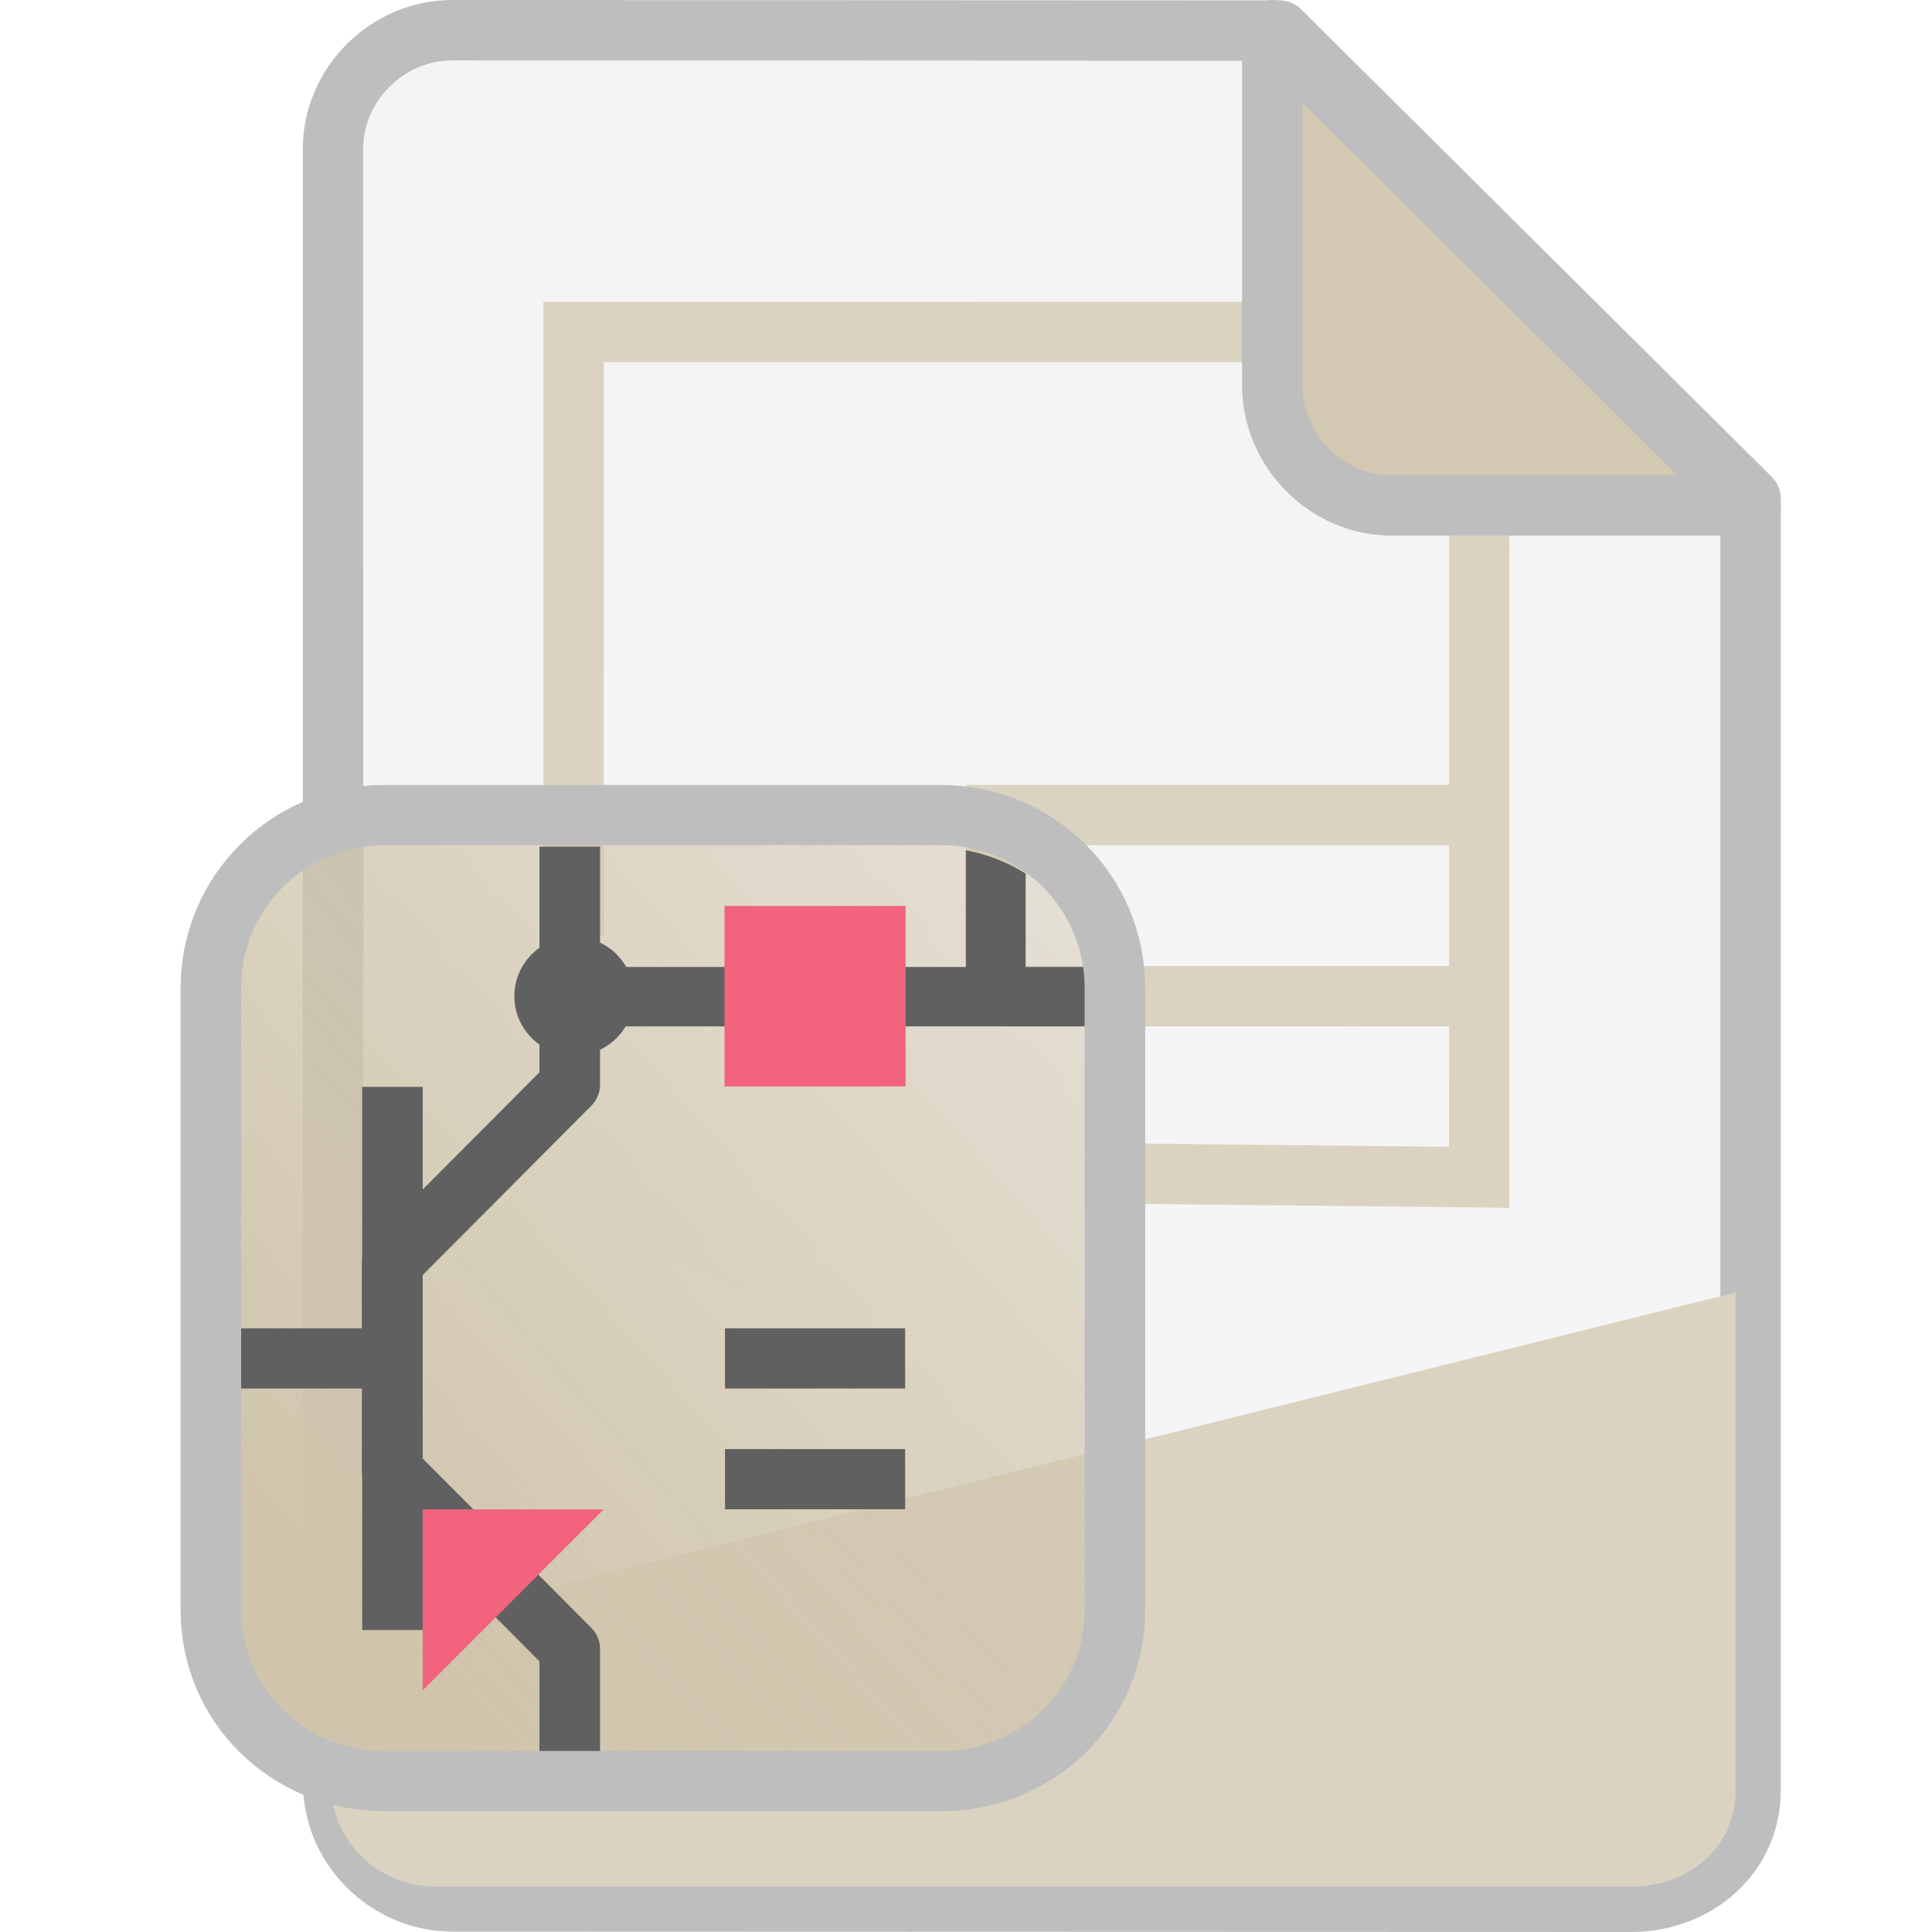
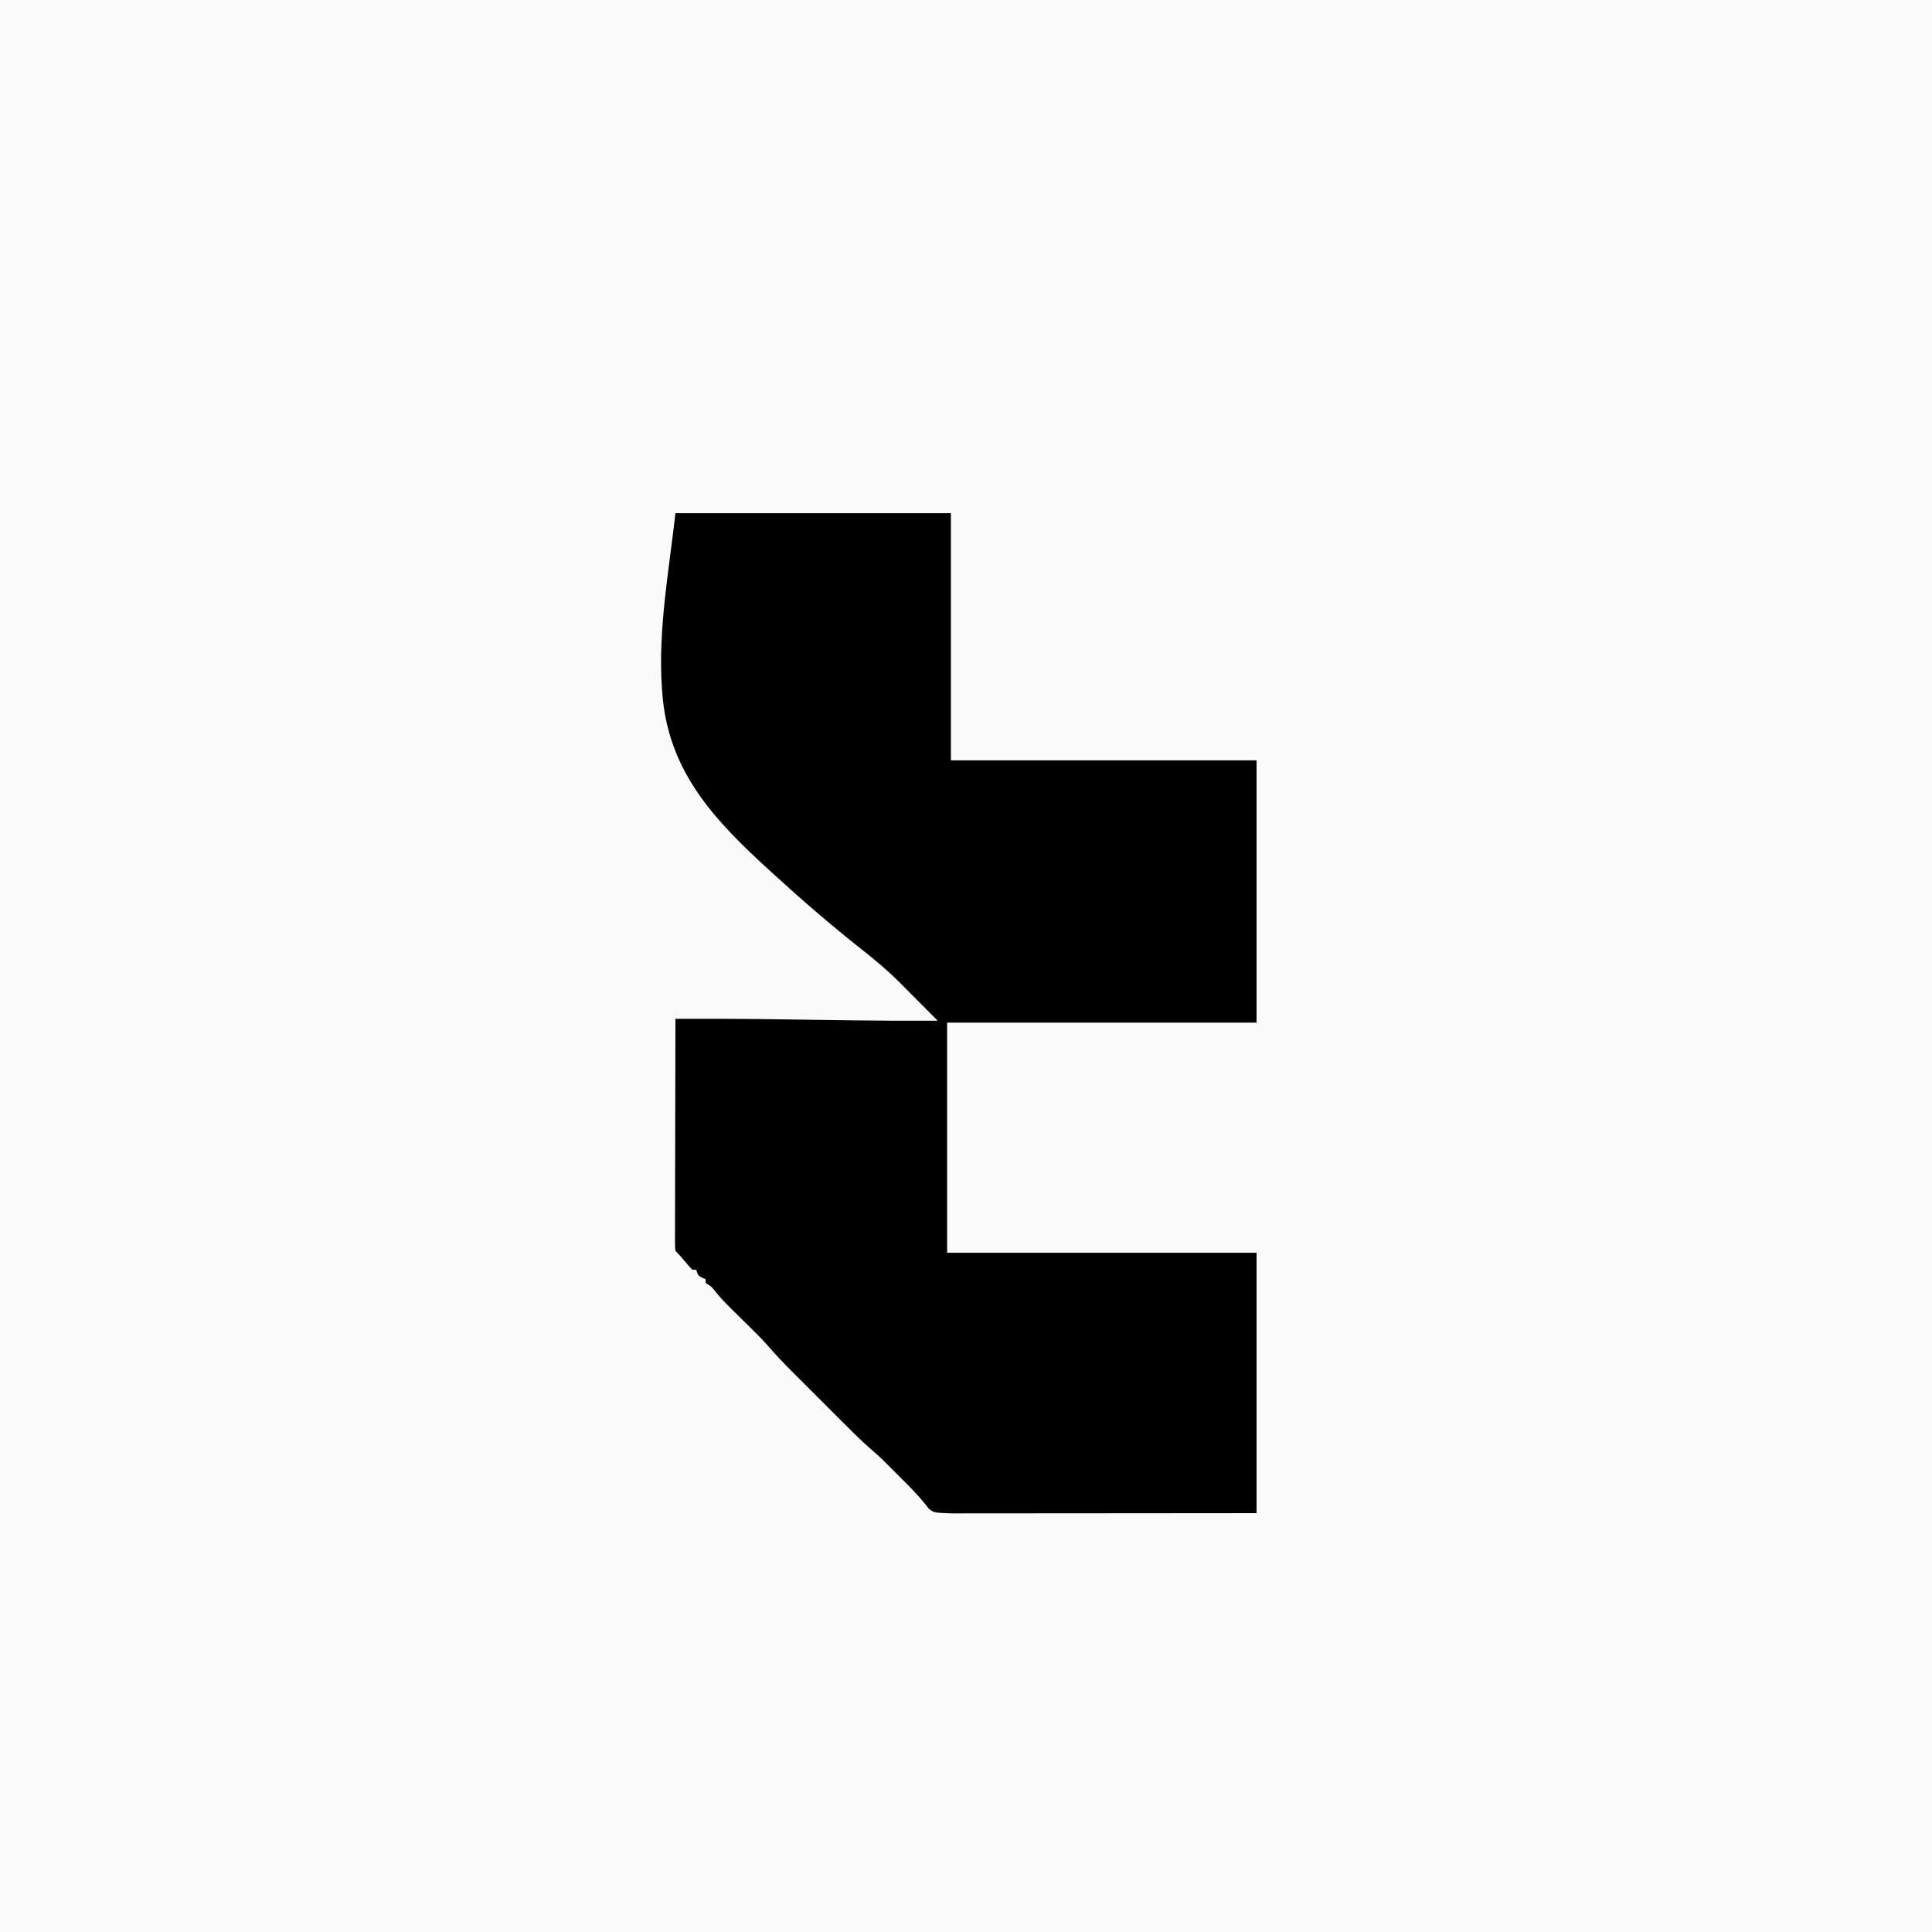
- <svg xmlns="http://www.w3.org/2000/svg" xmlns:xlink="http://www.w3.org/1999/xlink" id="Слой_1" data-name="Слой 1" viewBox="0 0 32 32" version="1.1" width="32" height="32">
-   <defs id="defs159429">
-     <marker style="overflow:visible" id="marker3727" refX="0" refY="0" orient="auto">
-       <path transform="matrix(0.2,0,0,0.2,1.48,0.2)" style="fill:#c9ddc9;fill-opacity:1;fill-rule:evenodd;stroke:#c9ddc9;stroke-width:1pt;stroke-opacity:1" d="m -2.5,-1 c 0,2.76 -2.24,5 -5,5 -2.76,0 -5,-2.24 -5,-5 0,-2.76 2.24,-5 5,-5 2.76,0 5,2.24 5,5 z" id="path3725" />
-     </marker>
-     <style id="style159427">.cls-1{fill:#1a81c4;}</style>
-     <linearGradient xlink:href="#radialGradient1350" id="linearGradient5941" gradientUnits="userSpaceOnUse" gradientTransform="matrix(1.844168,0,0,1.832348,186.8865,139.9691)" x1="-160.867" y1="118.533" x2="-67.733" y2="-76.2" />
-     <radialGradient id="radialGradient1350" cx="50.009" cy="23.272" r="28.023" gradientTransform="matrix(0,-0.4596185,0.818261,0,80.07145,-81.23916)" gradientUnits="userSpaceOnUse">
-       <stop offset="0" stop-color="#2b4bed" id="stop1346" style="stop-color:#ffffff;stop-opacity:1" />
-       <stop offset="1" stop-color="#2b2fb7" id="stop1348" style="stop-color:#f3f3f3;stop-opacity:1" />
-     </radialGradient>
-     <radialGradient id="radialGradient1350-3" cx="50.009" cy="23.272" r="28.023" gradientTransform="matrix(0,-0.4596185,0.818261,0,80.07145,-81.23916)" gradientUnits="userSpaceOnUse">
-       <stop offset="0" stop-color="#2b4bed" id="stop1346-6" style="stop-color:#ffffff;stop-opacity:1" />
-       <stop offset="1" stop-color="#2b2fb7" id="stop1348-7" style="stop-color:#f3f3f3;stop-opacity:1" />
-     </radialGradient>
-     <clipPath clipPathUnits="userSpaceOnUse" id="clipPath1720">
-       <rect style="fill:none;fill-opacity:1;stroke:#333333;stroke-width:2;stroke-linecap:round;stroke-linejoin:round;stroke-miterlimit:4;stroke-dasharray:none;stroke-opacity:1" id="rect1722" width="16" height="16" x="8" y="5" ry="2.656" />
-     </clipPath>
-     <clipPath clipPathUnits="userSpaceOnUse" id="clipPath2395">
-       <rect style="fill:none;fill-opacity:1;stroke:#333333;stroke-width:2;stroke-linecap:round;stroke-linejoin:round;stroke-miterlimit:4;stroke-dasharray:none;stroke-opacity:1" id="rect2393" width="16" height="16" x="8" y="5" ry="2.656" />
-     </clipPath>
-     <radialGradient id="radialGradient1350-5" cx="50.009" cy="23.272" r="28.023" gradientTransform="matrix(0,-0.4596185,0.818261,0,80.07145,-81.23916)" gradientUnits="userSpaceOnUse">
-       <stop offset="0" stop-color="#2b4bed" id="stop1346-3" style="stop-color:#ffffff;stop-opacity:1" />
-       <stop offset="1" stop-color="#2b2fb7" id="stop1348-5" style="stop-color:#f3f3f3;stop-opacity:1" />
-     </radialGradient>
-     <radialGradient id="radialGradient2461" cx="50.009" cy="23.272" r="28.023" gradientTransform="matrix(0,-0.4596185,0.818261,0,80.07145,-81.23916)" gradientUnits="userSpaceOnUse">
-       <stop offset="0" stop-color="#2b4bed" id="stop2457" style="stop-color:#ffffff;stop-opacity:1" />
-       <stop offset="1" stop-color="#2b2fb7" id="stop2459" style="stop-color:#f3f3f3;stop-opacity:1" />
-     </radialGradient>
-     <clipPath clipPathUnits="userSpaceOnUse" id="clipPath1720-0">
-       <rect style="fill:none;fill-opacity:1;stroke:#333333;stroke-width:2;stroke-linecap:round;stroke-linejoin:round;stroke-miterlimit:4;stroke-dasharray:none;stroke-opacity:1" id="rect1722-9" width="16" height="16" x="8" y="5" ry="2.656" />
-     </clipPath>
-     <clipPath clipPathUnits="userSpaceOnUse" id="clipPath2473">
-       <rect style="fill:none;fill-opacity:1;stroke:#333333;stroke-width:2;stroke-linecap:round;stroke-linejoin:round;stroke-miterlimit:4;stroke-dasharray:none;stroke-opacity:1" id="rect2471" width="16" height="16" x="8" y="5" ry="2.656" />
-     </clipPath>
-     <radialGradient id="radialGradient1350-7" cx="50.009" cy="23.272" r="28.023" gradientTransform="matrix(0,-0.4596185,0.818261,0,80.07145,-81.23916)" gradientUnits="userSpaceOnUse">
-       <stop offset="0" stop-color="#2b4bed" id="stop1346-36" style="stop-color:#ffffff;stop-opacity:1" />
-       <stop offset="1" stop-color="#2b2fb7" id="stop1348-1" style="stop-color:#f3f3f3;stop-opacity:1" />
-     </radialGradient>
-     <radialGradient id="radialGradient2612" cx="50.009" cy="23.272" r="28.023" gradientTransform="matrix(0,-0.4596185,0.818261,0,80.07145,-81.23916)" gradientUnits="userSpaceOnUse">
-       <stop offset="0" stop-color="#2b4bed" id="stop2608" style="stop-color:#ffffff;stop-opacity:1" />
-       <stop offset="1" stop-color="#2b2fb7" id="stop2610" style="stop-color:#f3f3f3;stop-opacity:1" />
-     </radialGradient>
-     <clipPath clipPathUnits="userSpaceOnUse" id="clipPath1720-7">
-       <rect style="fill:none;fill-opacity:1;stroke:#333333;stroke-width:2;stroke-linecap:round;stroke-linejoin:round;stroke-miterlimit:4;stroke-dasharray:none;stroke-opacity:1" id="rect1722-8" width="16" height="16" x="8" y="5" ry="2.656" />
-     </clipPath>
-     <clipPath clipPathUnits="userSpaceOnUse" id="clipPath2624">
-       <rect style="fill:none;fill-opacity:1;stroke:#333333;stroke-width:2;stroke-linecap:round;stroke-linejoin:round;stroke-miterlimit:4;stroke-dasharray:none;stroke-opacity:1" id="rect2622" width="16" height="16" x="8" y="5" ry="2.656" />
-     </clipPath>
-     <radialGradient id="radialGradient1350-36" cx="50.009" cy="23.272" r="28.023" gradientTransform="matrix(0,-0.4596185,0.818261,0,80.07145,-81.23916)" gradientUnits="userSpaceOnUse">
-       <stop offset="0" stop-color="#2b4bed" id="stop1346-7" style="stop-color:#ffffff;stop-opacity:1" />
-       <stop offset="1" stop-color="#2b2fb7" id="stop1348-53" style="stop-color:#f3f3f3;stop-opacity:1" />
-     </radialGradient>
-     <linearGradient id="linearGradient5976">
-       <stop style="stop-color:#d0c5ac;stop-opacity:1;" offset="0" id="stop5972" />
-       <stop style="stop-color:#d0c5ac;stop-opacity:0;" offset="1" id="stop5974" />
-     </linearGradient>
-     <linearGradient xlink:href="#linearGradient5976" id="linearGradient1260" gradientUnits="userSpaceOnUse" gradientTransform="matrix(3.626218,0,0,3.746458,361.1039,599.6952)" x1="-93.133" y1="-105.833" x2="-42.333" y2="-152.4" />
-   </defs>
-   <g id="g937" transform="scale(0.25)">
-     <path id="path5939" style="fill:url(#linearGradient5941);fill-opacity:1;stroke:#bebebe;stroke-width:4;stroke-linecap:square;stroke-linejoin:round;stroke-miterlimit:4;stroke-dasharray:none;stroke-dashoffset:0;stroke-opacity:1;paint-order:normal" d="m 29.984,2 54.802,0.025 31.194,30.994 v 85.602 c 0,4.297 -3.597,7.381 -7.922,7.379 l -78.073,-0.025 c -4.325,-0.001 -7.922,-3.574 -7.922,-7.871 V 9.871 c 0,-4.297 3.597,-7.873 7.922,-7.871 z" />
-     <path id="path5956" style="fill:#dbd3c2;fill-opacity:1;stroke:none;stroke-width:0.745;stroke-linecap:square;stroke-linejoin:round;stroke-miterlimit:4;stroke-dasharray:none;stroke-dashoffset:0;stroke-opacity:1;paint-order:normal" d="M 114.989,85.634 21.903,108.757 v 9.347 c 0,3.806 3.102,6.888 6.932,6.888 h 79.222 c 3.83,0 6.932,-2.59 6.932,-6.396 z M 20.132,118.286 v 0.183 c 0,1.115 0.244,2.168 0.666,3.124 -0.425,-1.02 -0.666,-2.135 -0.666,-3.307 z" />
-     <path style="fill:none;stroke:#dbd3c2;stroke-width:4;stroke-linecap:square;stroke-miterlimit:4;stroke-dasharray:none;stroke-opacity:1;paint-order:fill markers stroke" d="M 38,60 V 22 H 98 V 78 L 75.526,77.763" id="path880" />
-     <path style="color:#000000;font-style:normal;font-variant:normal;font-weight:normal;font-stretch:normal;font-size:medium;line-height:normal;font-family:sans-serif;font-variant-ligatures:normal;font-variant-position:normal;font-variant-caps:normal;font-variant-numeric:normal;font-variant-alternates:normal;font-variant-east-asian:normal;font-feature-settings:normal;font-variation-settings:normal;text-indent:0;text-align:start;text-decoration:none;text-decoration-line:none;text-decoration-style:solid;text-decoration-color:#000000;letter-spacing:normal;word-spacing:normal;text-transform:none;writing-mode:lr-tb;direction:ltr;text-orientation:mixed;dominant-baseline:auto;baseline-shift:baseline;text-anchor:start;white-space:normal;shape-padding:0;shape-margin:0;inline-size:0;clip-rule:nonzero;display:inline;overflow:visible;visibility:visible;isolation:auto;mix-blend-mode:normal;color-interpolation:sRGB;color-interpolation-filters:linearRGB;solid-color:#000000;solid-opacity:1;vector-effect:none;fill:#000000;fill-opacity:0;fill-rule:nonzero;stroke:none;stroke-width:5.214;stroke-linecap:round;stroke-linejoin:miter;stroke-miterlimit:4;stroke-dasharray:none;stroke-dashoffset:0;stroke-opacity:1;paint-order:fill markers stroke;color-rendering:auto;image-rendering:auto;shape-rendering:auto;text-rendering:auto;enable-background:accumulate;stop-color:#000000" d="m 59.047,22.455 h 29.276 c 0.541,0 0.976,0.432 0.976,0.97 v 13.575 c 0,0.537 -0.435,0.97 -0.976,0.97 H 59.047 c -0.541,0 -0.976,-0.432 -0.976,-0.97 V 23.424 c 0,-0.537 0.435,-0.97 0.976,-0.97 z" id="path6035" />
-     <path id="path5943" style="fill:#d3c9b2;fill-opacity:1;stroke:#bebebe;stroke-width:4;stroke-linecap:square;stroke-linejoin:round;stroke-miterlimit:4;stroke-dasharray:none;stroke-dashoffset:0;stroke-opacity:1;paint-order:normal" d="m 84.29,2 v 23.489 c 0,4.366 3.597,8.003 7.922,7.996 h 23.767 z" />
-     <path style="fill:none;stroke:#dbd3c2;stroke-width:4;stroke-linecap:round;stroke-miterlimit:4;stroke-dasharray:none;stroke-opacity:1;paint-order:fill markers stroke" d="M 96,54 H 66 l -0.055,9.006" id="path3265" />
-     <path style="fill:none;stroke:#dbd3c2;stroke-width:4;stroke-linecap:round;stroke-miterlimit:4;stroke-dasharray:none;stroke-opacity:1;paint-order:fill markers stroke" d="M 97.358,66 H 66.642" id="path1203" />
-     <g id="g34146" transform="matrix(0.4951398,0,0,0.4919662,6.058322,1.016068)" style="stroke-width:2.026">
-       <path style="color:#000000;font-style:normal;font-variant:normal;font-weight:normal;font-stretch:normal;font-size:medium;line-height:normal;font-family:sans-serif;font-variant-ligatures:normal;font-variant-position:normal;font-variant-caps:normal;font-variant-numeric:normal;font-variant-alternates:normal;font-variant-east-asian:normal;font-feature-settings:normal;font-variation-settings:normal;text-indent:0;text-align:start;text-decoration:none;text-decoration-line:none;text-decoration-style:solid;text-decoration-color:#000000;letter-spacing:normal;word-spacing:normal;text-transform:none;writing-mode:lr-tb;direction:ltr;text-orientation:mixed;dominant-baseline:auto;baseline-shift:baseline;text-anchor:start;white-space:normal;shape-padding:0;shape-margin:0;inline-size:0;clip-rule:nonzero;display:inline;overflow:visible;visibility:visible;isolation:auto;mix-blend-mode:normal;color-interpolation:sRGB;color-interpolation-filters:linearRGB;solid-color:#000000;solid-opacity:1;vector-effect:none;fill:url(#linearGradient1260);fill-opacity:1;fill-rule:nonzero;stroke:none;stroke-width:4.08;stroke-linecap:square;stroke-linejoin:round;stroke-miterlimit:4;stroke-dasharray:none;stroke-dashoffset:0;stroke-opacity:1;paint-order:markers stroke fill;color-rendering:auto;image-rendering:auto;shape-rendering:auto;text-rendering:auto;enable-background:accumulate;stop-color:#000000" d="M 35.625,111.641 H 114.375 c 13.088,0 23.625,10.559 23.625,23.676 V 214.594 C 138,227.711 127.463,238 114.375,238 H 35.625 C 22.537,238 12,227.711 12,214.594 v -79.278 c 0,-11.676 11.848,-23.676 23.625,-23.676 z" id="path1600" />
-       <path style="fill:#dbd3c2;fill-opacity:1;stroke:#606060;stroke-width:8.105;stroke-linecap:square;stroke-linejoin:round;stroke-miterlimit:4;stroke-dasharray:none;stroke-opacity:1;paint-order:fill markers stroke" d="M 104.825,180.874 H 88.825" id="path1205" />
-       <path style="fill:#dbd3c2;fill-opacity:1;stroke:#606060;stroke-width:8.105;stroke-linecap:square;stroke-linejoin:round;stroke-miterlimit:4;stroke-dasharray:none;stroke-opacity:1;paint-order:fill markers stroke" d="M 104.825,197.135 H 88.825" id="path1207" />
-       <path id="path1608" style="color:#000000;font-style:normal;font-variant:normal;font-weight:normal;font-stretch:normal;font-size:medium;line-height:normal;font-family:sans-serif;font-variant-ligatures:normal;font-variant-position:normal;font-variant-caps:normal;font-variant-numeric:normal;font-variant-alternates:normal;font-variant-east-asian:normal;font-feature-settings:normal;font-variation-settings:normal;text-indent:0;text-align:start;text-decoration:none;text-decoration-line:none;text-decoration-style:solid;text-decoration-color:#000000;letter-spacing:normal;word-spacing:normal;text-transform:none;writing-mode:lr-tb;direction:ltr;text-orientation:mixed;dominant-baseline:auto;baseline-shift:baseline;text-anchor:start;white-space:normal;shape-padding:0;shape-margin:0;inline-size:0;clip-rule:nonzero;display:inline;overflow:visible;visibility:visible;isolation:auto;mix-blend-mode:normal;color-interpolation:sRGB;color-interpolation-filters:linearRGB;solid-color:#000000;solid-opacity:1;vector-effect:none;fill:#606060;fill-opacity:1;fill-rule:nonzero;stroke:none;stroke-width:2.026;stroke-linecap:square;stroke-linejoin:round;stroke-miterlimit:4;stroke-dasharray:none;stroke-dashoffset:0;stroke-opacity:1;paint-order:fill markers stroke;color-rendering:auto;image-rendering:auto;shape-rendering:auto;text-rendering:auto;enable-background:accumulate;stop-color:#000000" d="M 117,112.43 V 130 h 8 v -14.424 c -2.406,-1.508 -5.106,-2.591 -8,-3.146 z" />
-       <path id="path1614" style="color:#000000;font-style:normal;font-variant:normal;font-weight:normal;font-stretch:normal;font-size:medium;line-height:normal;font-family:sans-serif;font-variant-ligatures:normal;font-variant-position:normal;font-variant-caps:normal;font-variant-numeric:normal;font-variant-alternates:normal;font-variant-east-asian:normal;font-feature-settings:normal;font-variation-settings:normal;text-indent:0;text-align:start;text-decoration:none;text-decoration-line:none;text-decoration-style:solid;text-decoration-color:#000000;letter-spacing:normal;word-spacing:normal;text-transform:none;writing-mode:lr-tb;direction:ltr;text-orientation:mixed;dominant-baseline:auto;baseline-shift:baseline;text-anchor:start;white-space:normal;shape-padding:0;shape-margin:0;inline-size:0;clip-rule:nonzero;display:inline;overflow:visible;visibility:visible;isolation:auto;mix-blend-mode:normal;color-interpolation:sRGB;color-interpolation-filters:linearRGB;solid-color:#000000;solid-opacity:1;vector-effect:none;fill:#606060;fill-opacity:1;fill-rule:nonzero;stroke:none;stroke-width:2.026;stroke-linecap:square;stroke-linejoin:round;stroke-miterlimit:4;stroke-dasharray:none;stroke-dashoffset:0;stroke-opacity:1;paint-order:fill markers stroke;color-rendering:auto;image-rendering:auto;shape-rendering:auto;text-rendering:auto;enable-background:accumulate;stop-color:#000000" d="m 58.906,128.156 v 8 h 4 70.271 2 c -0.176,-2.835 -0.849,-5.53 -1.936,-8 H 62.906 Z" />
-       <path style="fill:#dbd3c2;fill-opacity:1;stroke:#f2647e;stroke-width:24.314;stroke-linecap:butt;stroke-linejoin:round;stroke-miterlimit:4;stroke-dasharray:none;stroke-opacity:1;paint-order:fill markers stroke" d="M 108.942,132.09 H 84.707" id="path1209" />
-       <circle style="fill:#606060;fill-opacity:1;stroke:#bebebe;stroke-width:0;stroke-linecap:square;stroke-linejoin:round;stroke-miterlimit:4;stroke-dasharray:none;stroke-opacity:1;paint-order:fill markers stroke" id="path1587" cx="64.589" cy="132.09" r="8" />
-       <path style="fill:none;fill-opacity:1;stroke:#606060;stroke-width:8.105;stroke-linecap:square;stroke-linejoin:round;stroke-miterlimit:4;stroke-dasharray:none;stroke-opacity:1;paint-order:fill markers stroke" d="m 64,116 v 28 l -23.748,24 v 28 L 64,220 v 12" id="path1589" />
-       <path style="fill:#f2647e;fill-opacity:1;stroke:#606060;stroke-width:8.105;stroke-linecap:square;stroke-linejoin:round;stroke-miterlimit:4;stroke-dasharray:none;stroke-opacity:1;paint-order:fill markers stroke" d="m 40.275,148.352 v 65.045" id="path1591" />
-       <path style="fill:#f2647e;fill-opacity:1;stroke:#606060;stroke-width:8.105;stroke-linecap:square;stroke-linejoin:round;stroke-miterlimit:4;stroke-dasharray:none;stroke-opacity:1;paint-order:fill markers stroke" d="m 16.157,180.874 h 24" id="path1593" />
-       <path style="fill:#f2647e;fill-opacity:1;stroke:none;stroke-width:24.314;stroke-linecap:square;stroke-linejoin:round;stroke-miterlimit:4;stroke-dasharray:none;stroke-opacity:1;paint-order:fill markers stroke" d="M 68.55,201.201 H 44.314 v 24.392 z" id="path1211" />
-       <path style="color:#000000;font-style:normal;font-variant:normal;font-weight:normal;font-stretch:normal;font-size:medium;line-height:normal;font-family:sans-serif;font-variant-ligatures:normal;font-variant-position:normal;font-variant-caps:normal;font-variant-numeric:normal;font-variant-alternates:normal;font-variant-east-asian:normal;font-feature-settings:normal;font-variation-settings:normal;text-indent:0;text-align:start;text-decoration:none;text-decoration-line:none;text-decoration-style:solid;text-decoration-color:#000000;letter-spacing:normal;word-spacing:normal;text-transform:none;writing-mode:lr-tb;direction:ltr;text-orientation:mixed;dominant-baseline:auto;baseline-shift:baseline;text-anchor:start;white-space:normal;shape-padding:0;shape-margin:0;inline-size:0;clip-rule:nonzero;display:inline;overflow:visible;visibility:visible;isolation:auto;mix-blend-mode:normal;color-interpolation:sRGB;color-interpolation-filters:linearRGB;solid-color:#000000;solid-opacity:1;fill:none;fill-opacity:1;fill-rule:nonzero;stroke:#bebebe;stroke-width:8.105;stroke-linecap:square;stroke-linejoin:round;stroke-miterlimit:4;stroke-dasharray:none;stroke-dashoffset:0;stroke-opacity:1;paint-order:markers stroke fill;color-rendering:auto;image-rendering:auto;shape-rendering:auto;text-rendering:auto;enable-background:accumulate;stop-color:#000000" d="m 39.23,107.698 h 74.465 c 12.88,0 23.25,10.392 23.25,23.3 v 83.756 c 0,12.908 -10.37,23.034 -23.25,23.034 H 39.23 c -12.881,0 -23.25,-10.126 -23.25,-23.034 v -83.756 c 0,-12.908 10.37,-23.3 23.25,-23.3 z" id="path1630" />
-     </g>
-   </g>
+ <svg xmlns="http://www.w3.org/2000/svg" version="1.1" viewBox="0 0 1024 1024">
+   <path d="M0 0 C337.92 0 675.84 0 1024 0 C1024 337.92 1024 675.84 1024 1024 C686.08 1024 348.16 1024 0 1024 C0 686.08 0 348.16 0 0 Z " fill="#FAFAFA" transform="translate(0,0)" />
+   <path d="M0 0 C48.18 0 96.36 0 146 0 C146 43.23 146 86.46 146 131 C199.46 131 252.92 131 308 131 C308 176.87 308 222.74 308 270 C253.88 270 199.76 270 144 270 C144 310.26 144 350.52 144 392 C198.12 392 252.24 392 308 392 C308 437.54 308 483.08 308 530 C266.904 530.04 266.904 530.04 249.689 530.049 C237.801 530.055 225.912 530.062 214.024 530.075 C205.365 530.085 196.707 530.092 188.049 530.094 C183.465 530.095 178.881 530.098 174.297 530.106 C169.981 530.113 165.664 530.115 161.348 530.113 C159.766 530.113 158.184 530.115 156.601 530.119 C154.436 530.124 152.271 530.123 150.106 530.12 C148.896 530.121 147.685 530.122 146.438 530.123 C136.985 529.785 136.985 529.785 134.17 527.541 C133.7 526.91 133.23 526.279 132.746 525.629 C128.674 520.532 124.129 515.979 119.512 511.382 C118.065 509.94 116.623 508.493 115.182 507.045 C114.237 506.101 113.293 505.158 112.348 504.215 C111.095 502.964 111.095 502.964 109.817 501.687 C107.688 499.656 105.543 497.729 103.314 495.814 C98.186 491.36 93.417 486.561 88.621 481.754 C87.641 480.774 86.66 479.794 85.679 478.815 C83.636 476.773 81.595 474.73 79.555 472.685 C76.961 470.085 74.362 467.49 71.762 464.896 C69.74 462.878 67.72 460.856 65.701 458.835 C64.285 457.418 62.867 456.003 61.449 454.588 C56.977 450.1 52.655 445.555 48.527 440.749 C46.364 438.271 44.056 435.961 41.715 433.652 C41.019 432.962 41.019 432.962 40.308 432.257 C38.854 430.815 37.396 429.376 35.938 427.938 C25.203 417.353 25.203 417.353 21.504 412.941 C19.146 409.9 19.146 409.9 16 408 C16 407.34 16 406.68 16 406 C15.041 405.598 15.041 405.598 14.062 405.188 C12 404 12 404 11 401 C10.34 401 9.68 401 9 401 C7.344 399.32 7.344 399.32 5.5 397.125 C3.711 395.01 1.96 392.96 0 391 C-0.246 388.833 -0.246 388.833 -0.241 386.09 C-0.243 385.052 -0.246 384.015 -0.249 382.945 C-0.242 381.802 -0.234 380.66 -0.227 379.482 C-0.227 378.282 -0.228 377.082 -0.228 375.846 C-0.227 372.55 -0.217 369.255 -0.203 365.96 C-0.19 362.518 -0.189 359.076 -0.187 355.634 C-0.181 349.114 -0.164 342.594 -0.144 336.074 C-0.122 328.652 -0.111 321.23 -0.101 313.808 C-0.08 298.539 -0.045 283.269 0 268 C17.351 267.943 34.697 267.981 52.047 268.219 C52.85 268.23 53.654 268.241 54.482 268.252 C60.238 268.332 65.994 268.415 71.75 268.5 C78.328 268.596 84.906 268.691 91.484 268.781 C92.274 268.792 93.064 268.803 93.878 268.814 C108.919 269.018 123.957 269.058 139 269 C135.589 265.564 132.175 262.132 128.758 258.703 C127.599 257.54 126.442 256.375 125.285 255.209 C123.609 253.521 121.93 251.836 120.25 250.152 C119.744 249.642 119.239 249.131 118.718 248.605 C112.309 242.195 105.391 236.467 98.278 230.858 C82.51 218.398 67.342 205.296 52.5 191.75 C51.875 191.182 51.251 190.613 50.608 190.028 C20.608 162.656 -4.078 136.872 -7.008 94.82 C-7.059 94.127 -7.11 93.433 -7.163 92.718 C-9.314 61.909 -3.396 30.181 0 0 Z " fill="#000000" transform="translate(358,272)" />
</svg>
